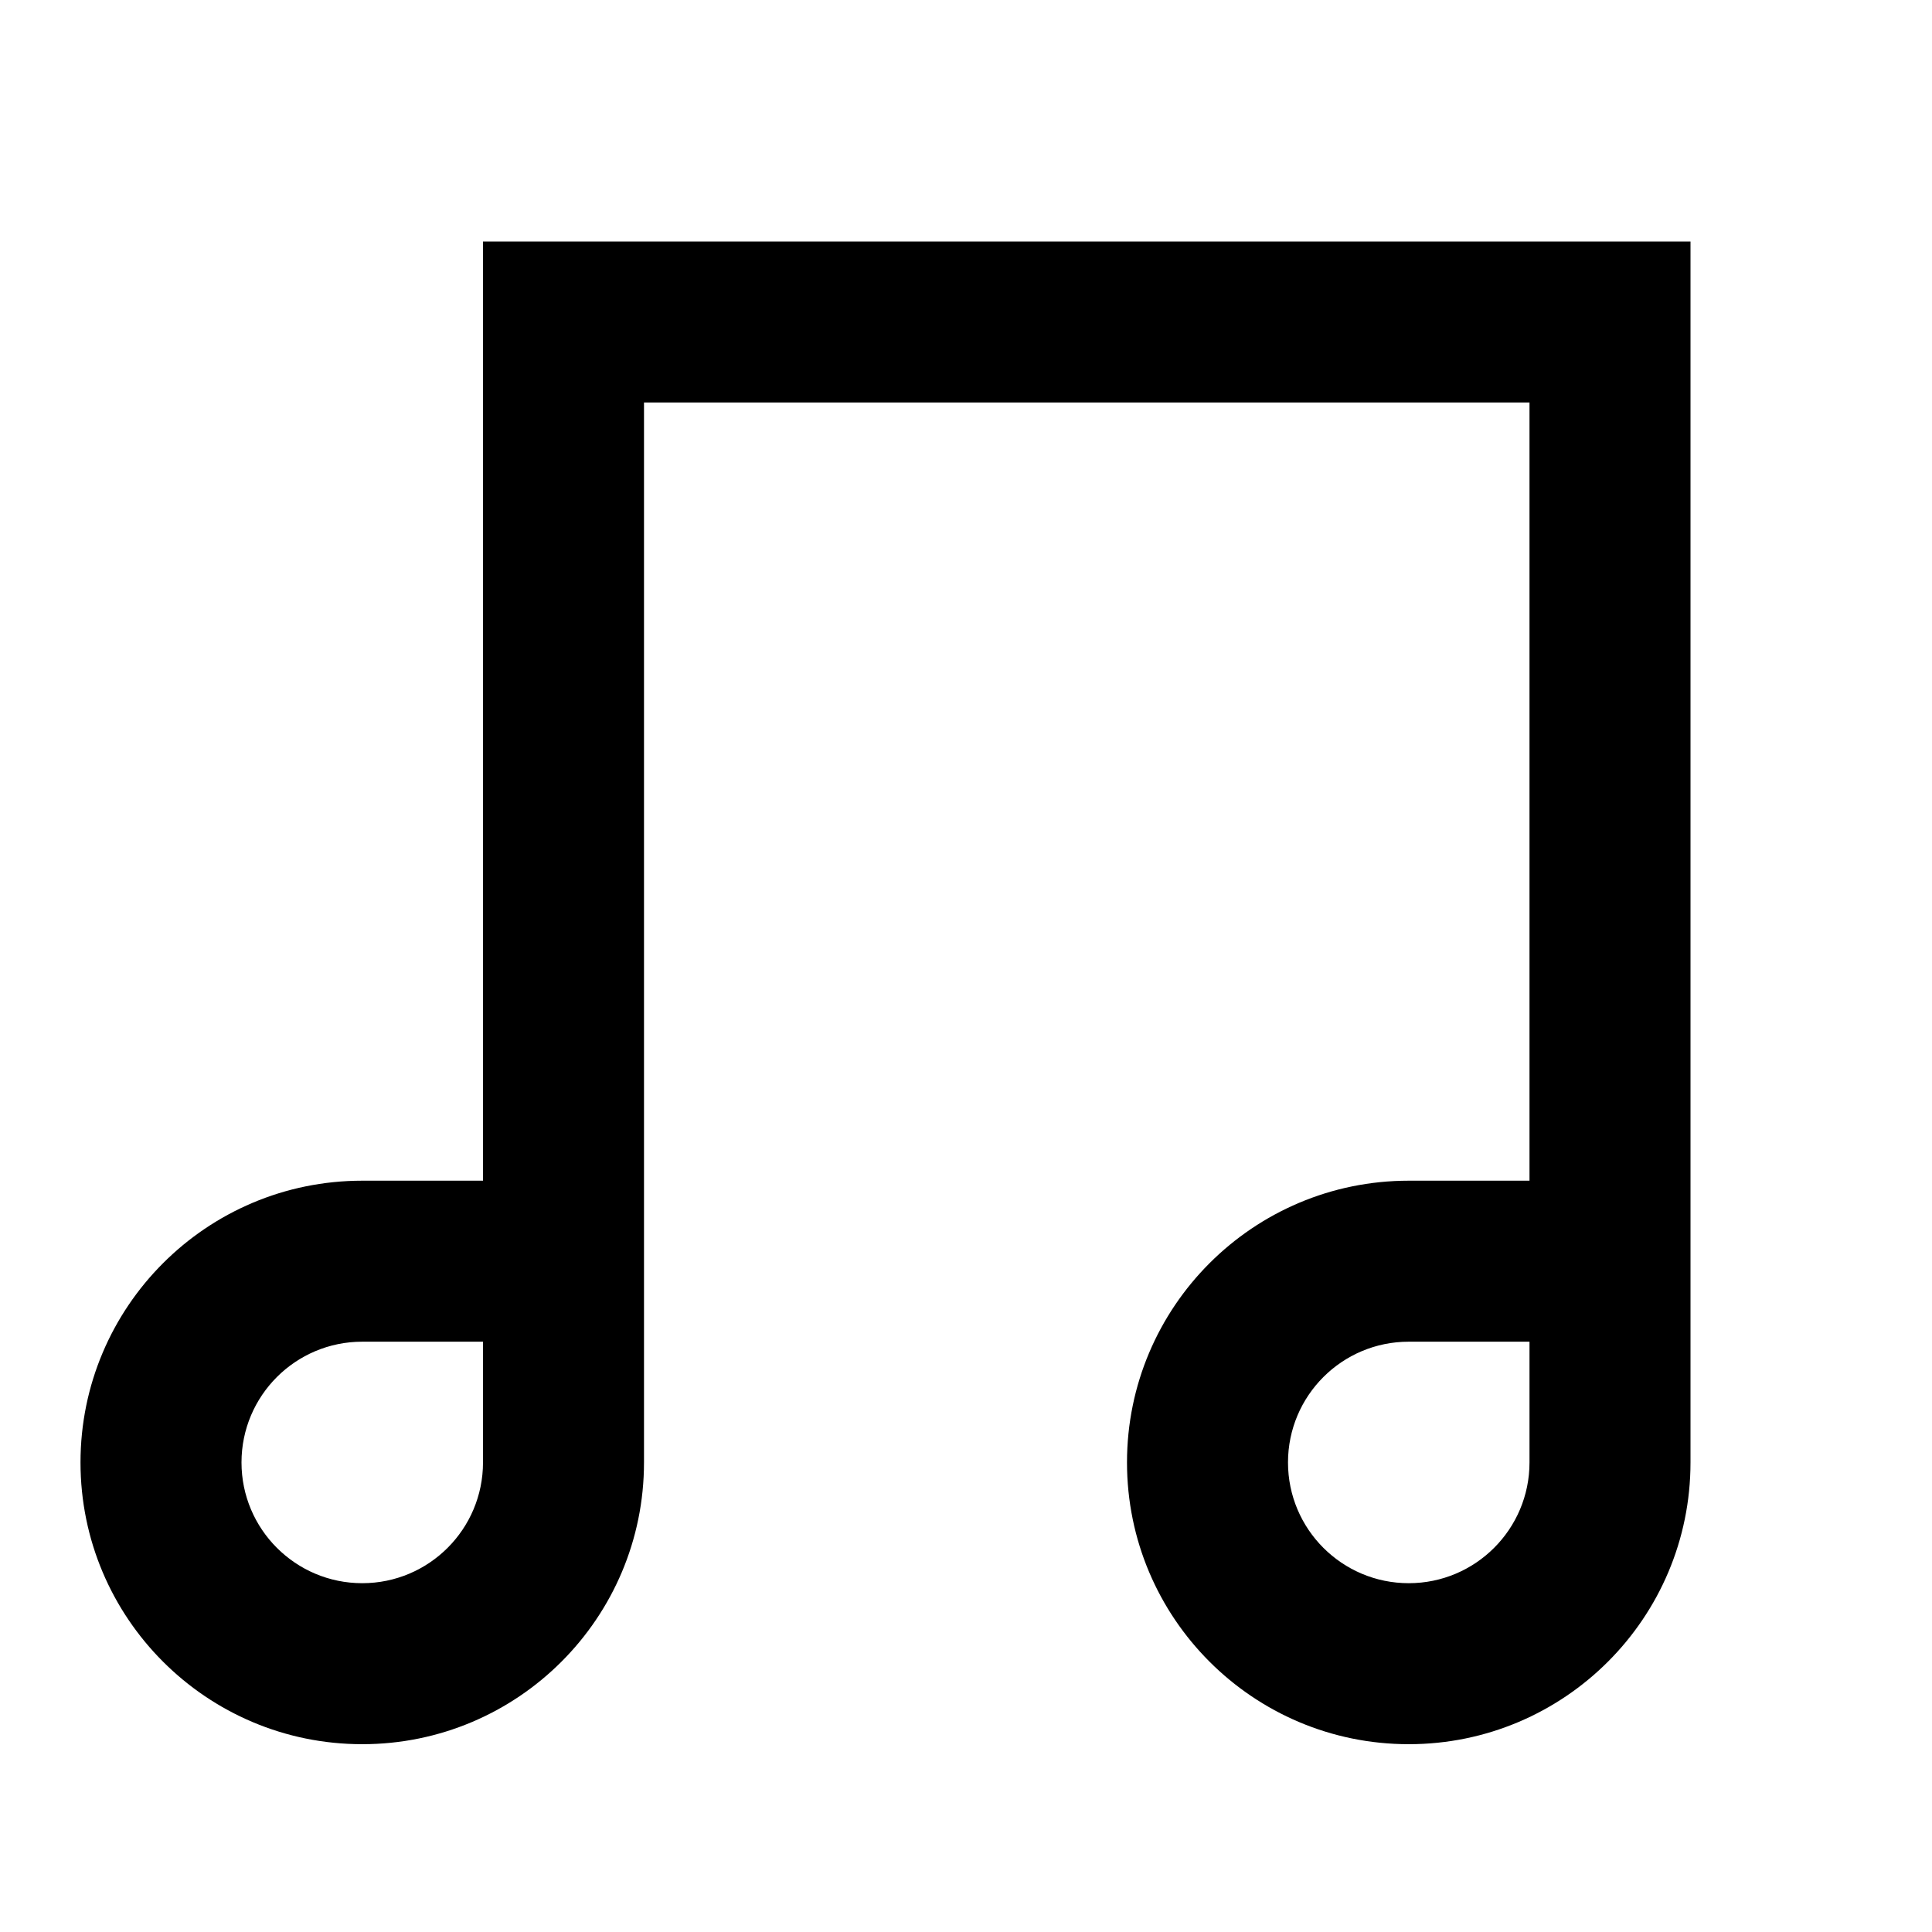
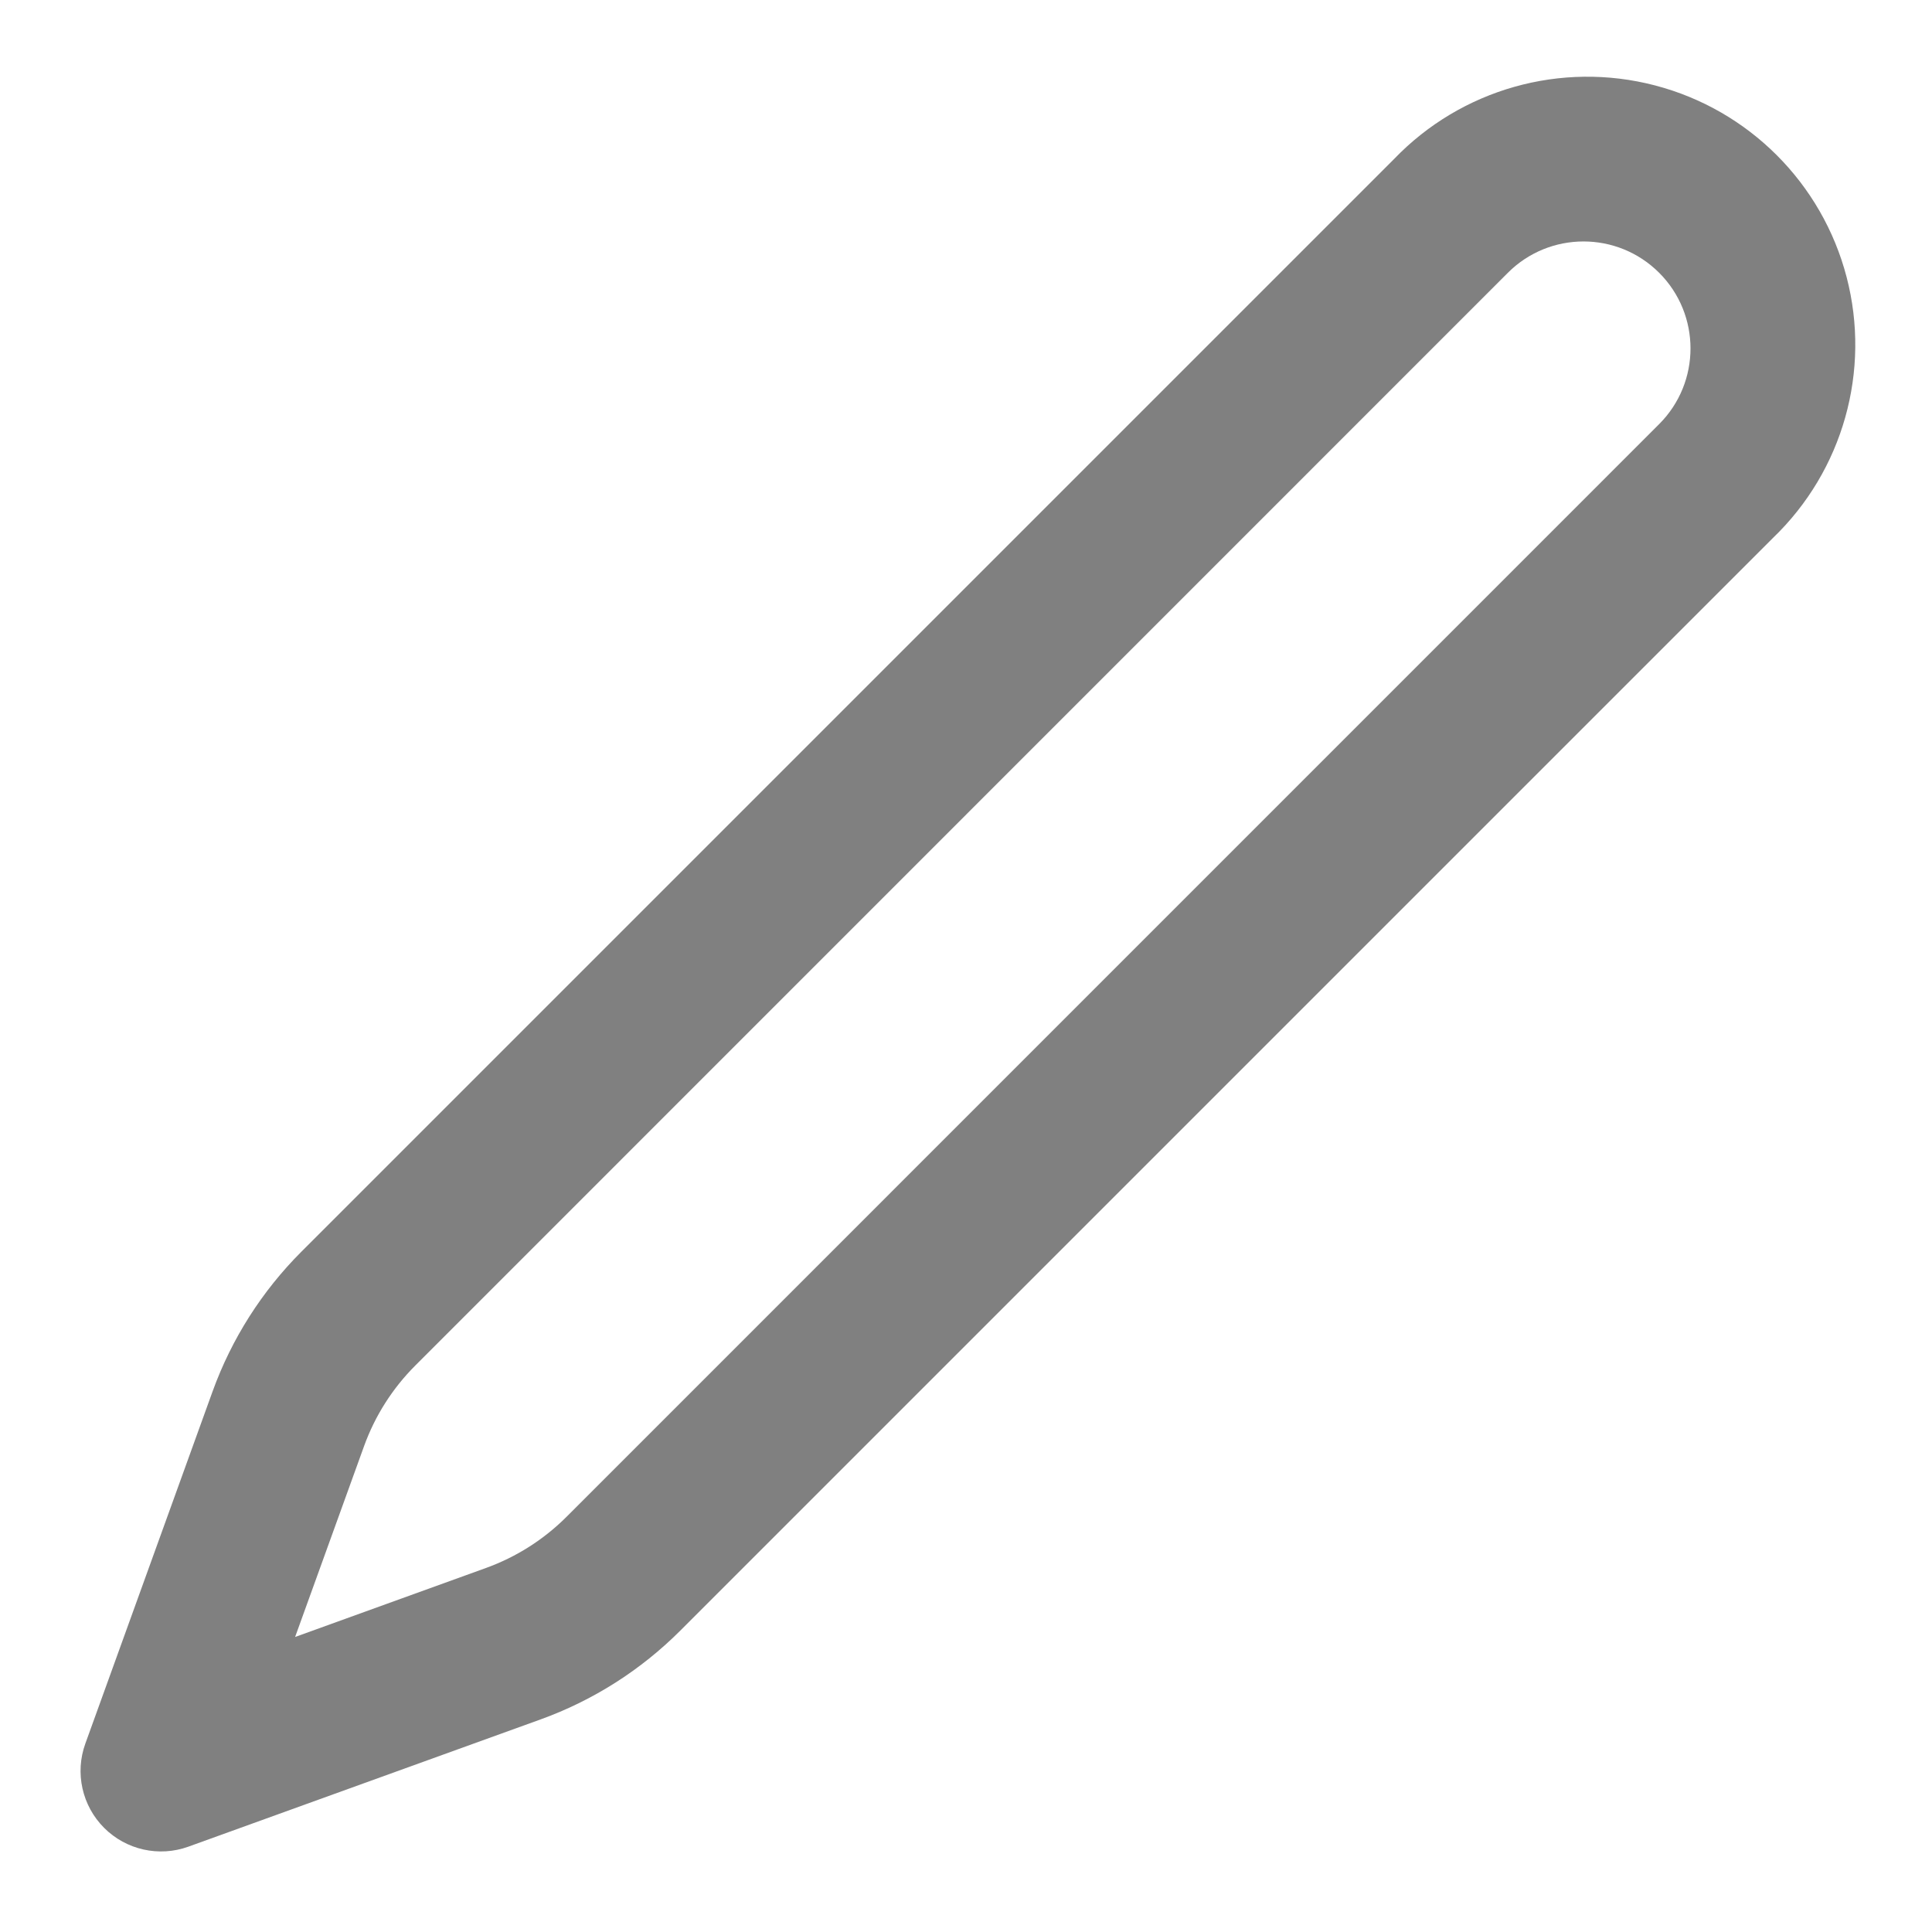
- <svg xmlns="http://www.w3.org/2000/svg" data-encore-id="icon" role="img" aria-hidden="true" data-testid="playlist" class="Svg-sc-ytk21e-0 bneLcE" viewBox="0 0 24 24">
-   <path d="M6 3h15v15.167a3.5 3.5 0 1 1-3.5-3.5H19V5H8v13.167a3.5 3.5 0 1 1-3.5-3.5H6V3zm0 13.667H4.5a1.5 1.5 0 1 0 1.5 1.5v-1.5zm13 0h-1.5a1.5 1.5 0 1 0 1.5 1.5v-1.5z" />
+ <svg data-encore-id="icon" role="img" aria-hidden="true" viewBox="0 0 24 24" class="Svg-sc-ytk21e-0 bHdpig" fill="gray">
+   <path d="M17.318 1.975a3.329 3.329 0 1 1 4.707 4.707L8.451 20.256c-.49.49-1.082.867-1.735 1.103L2.34 22.94a1 1 0 0 1-1.28-1.28l1.581-4.376a4.726 4.726 0 0 1 1.103-1.735L17.318 1.975zm3.293 1.414a1.329 1.329 0 0 0-1.88 0L5.159 16.963c-.283.283-.5.624-.636 1l-.857 2.372 2.371-.857a2.726 2.726 0 0 0 1.001-.636L20.611 5.268a1.329 1.329 0 0 0 0-1.879z" />
</svg>
